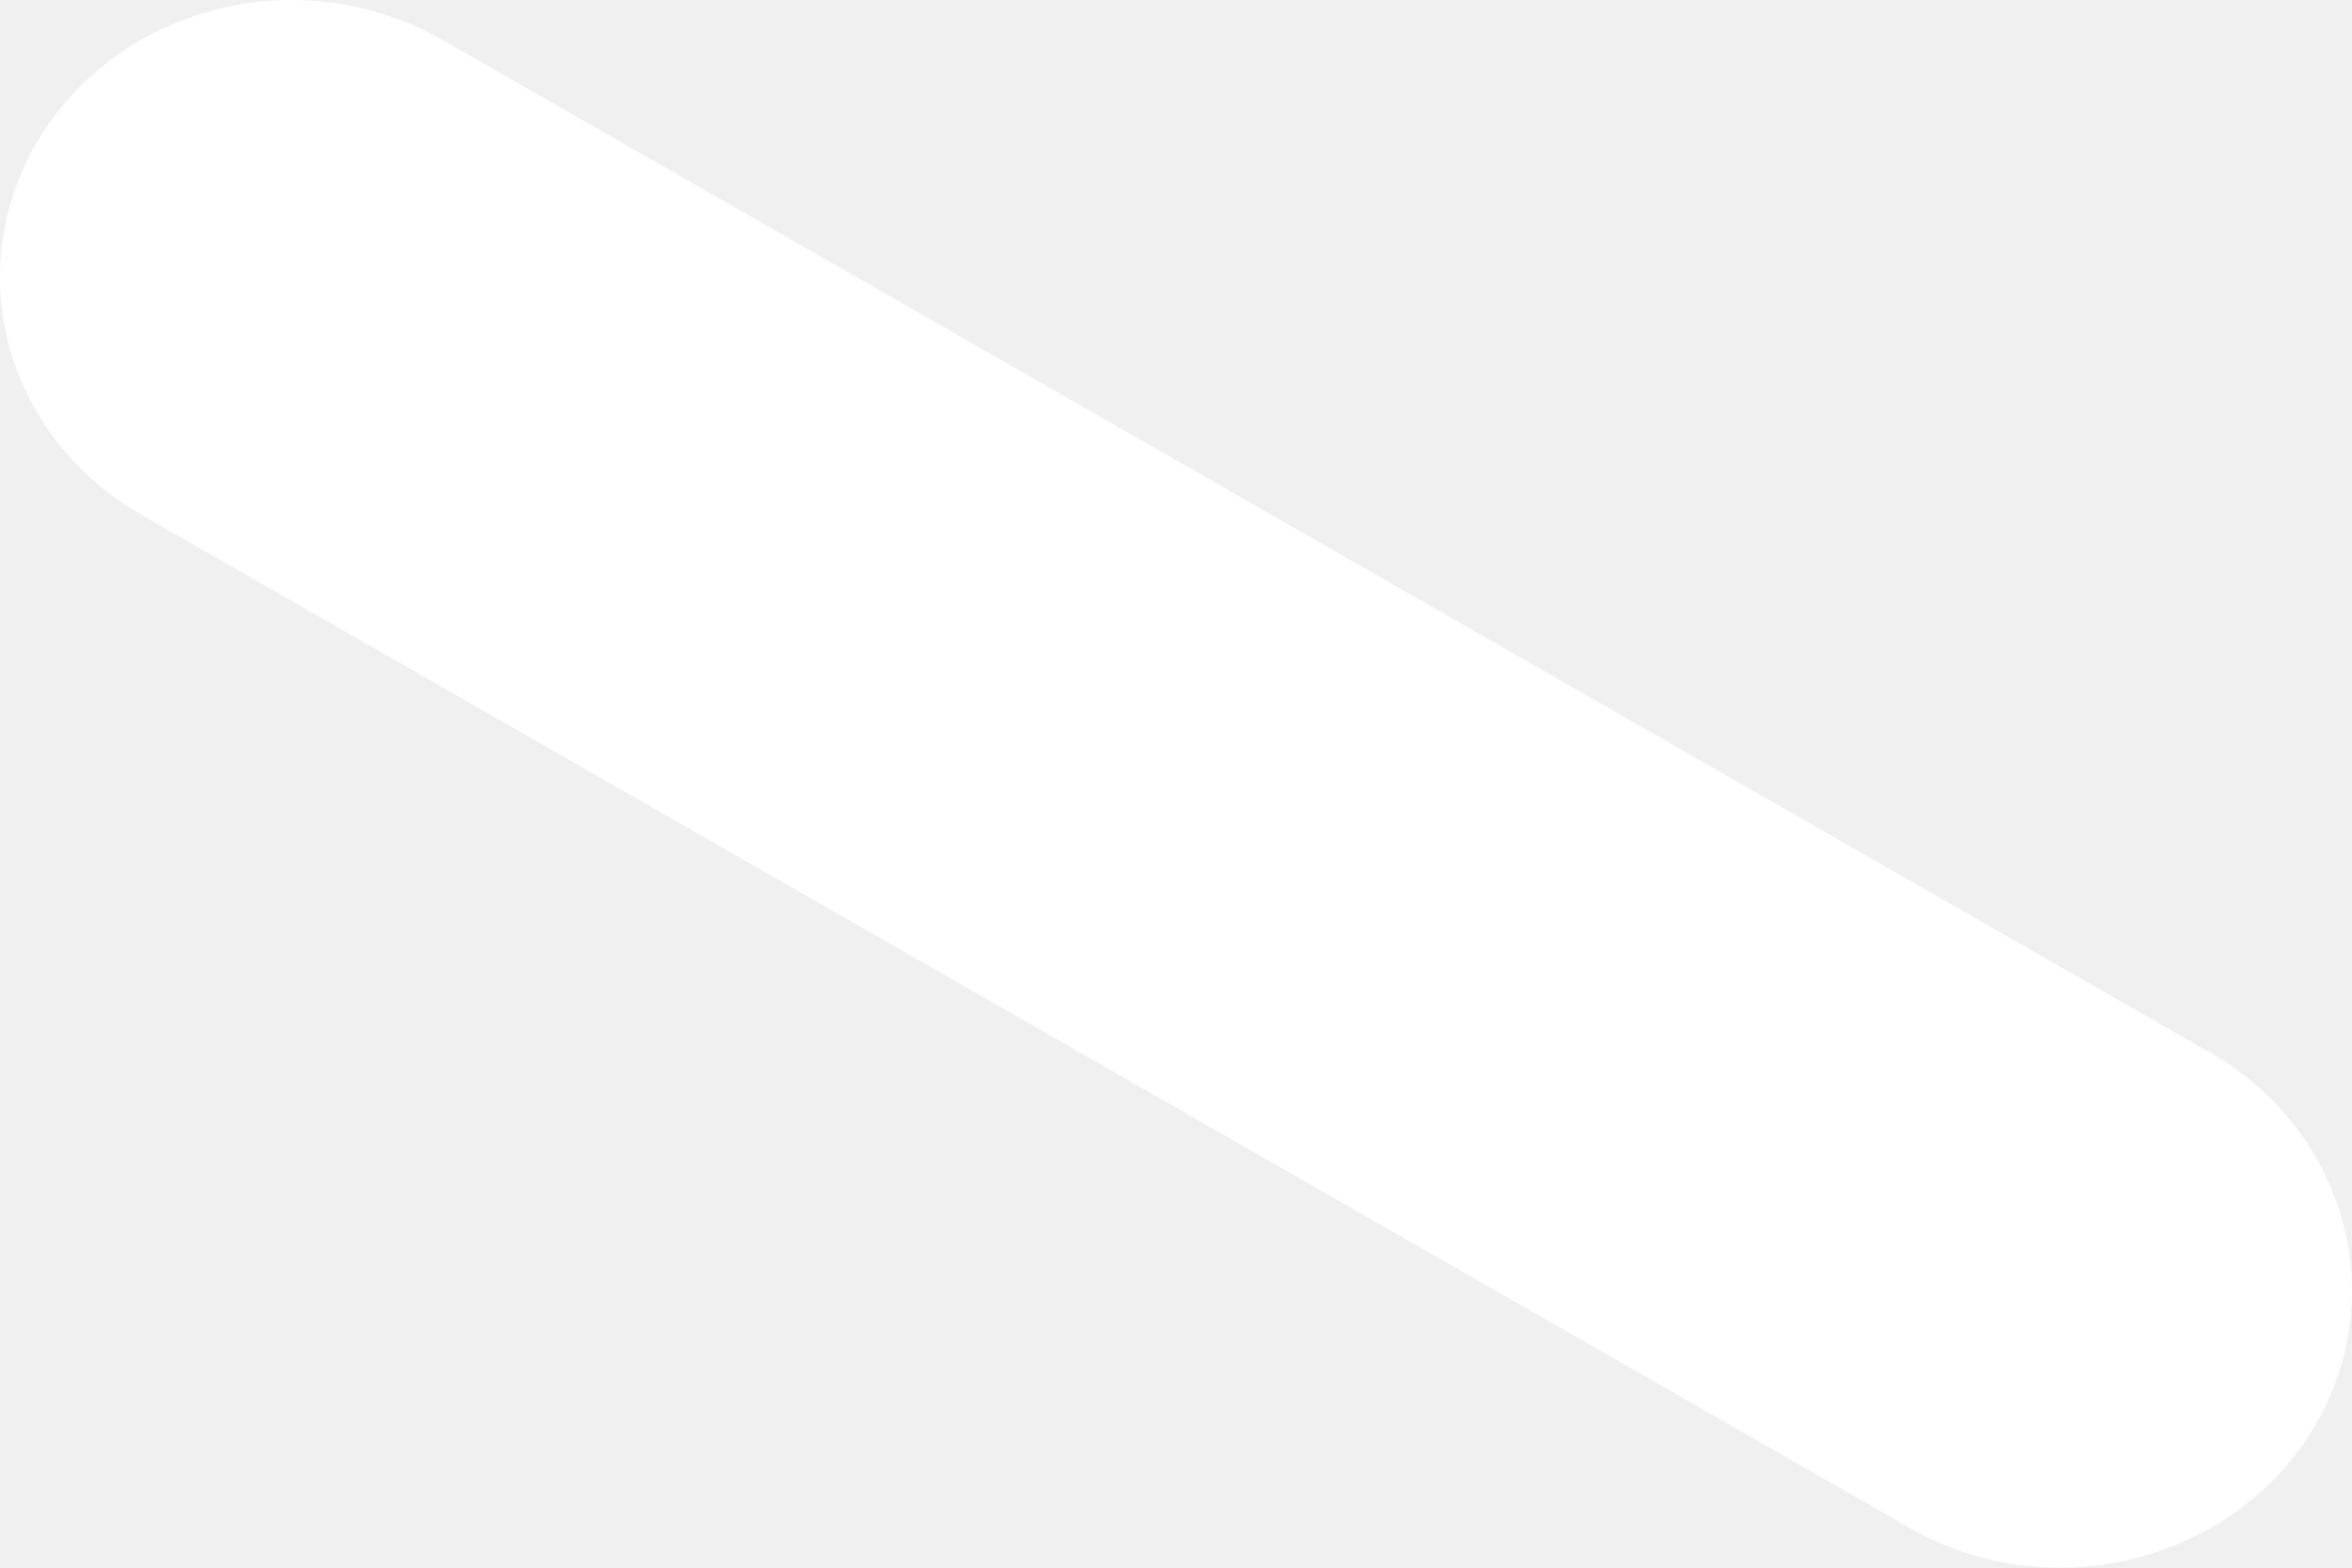
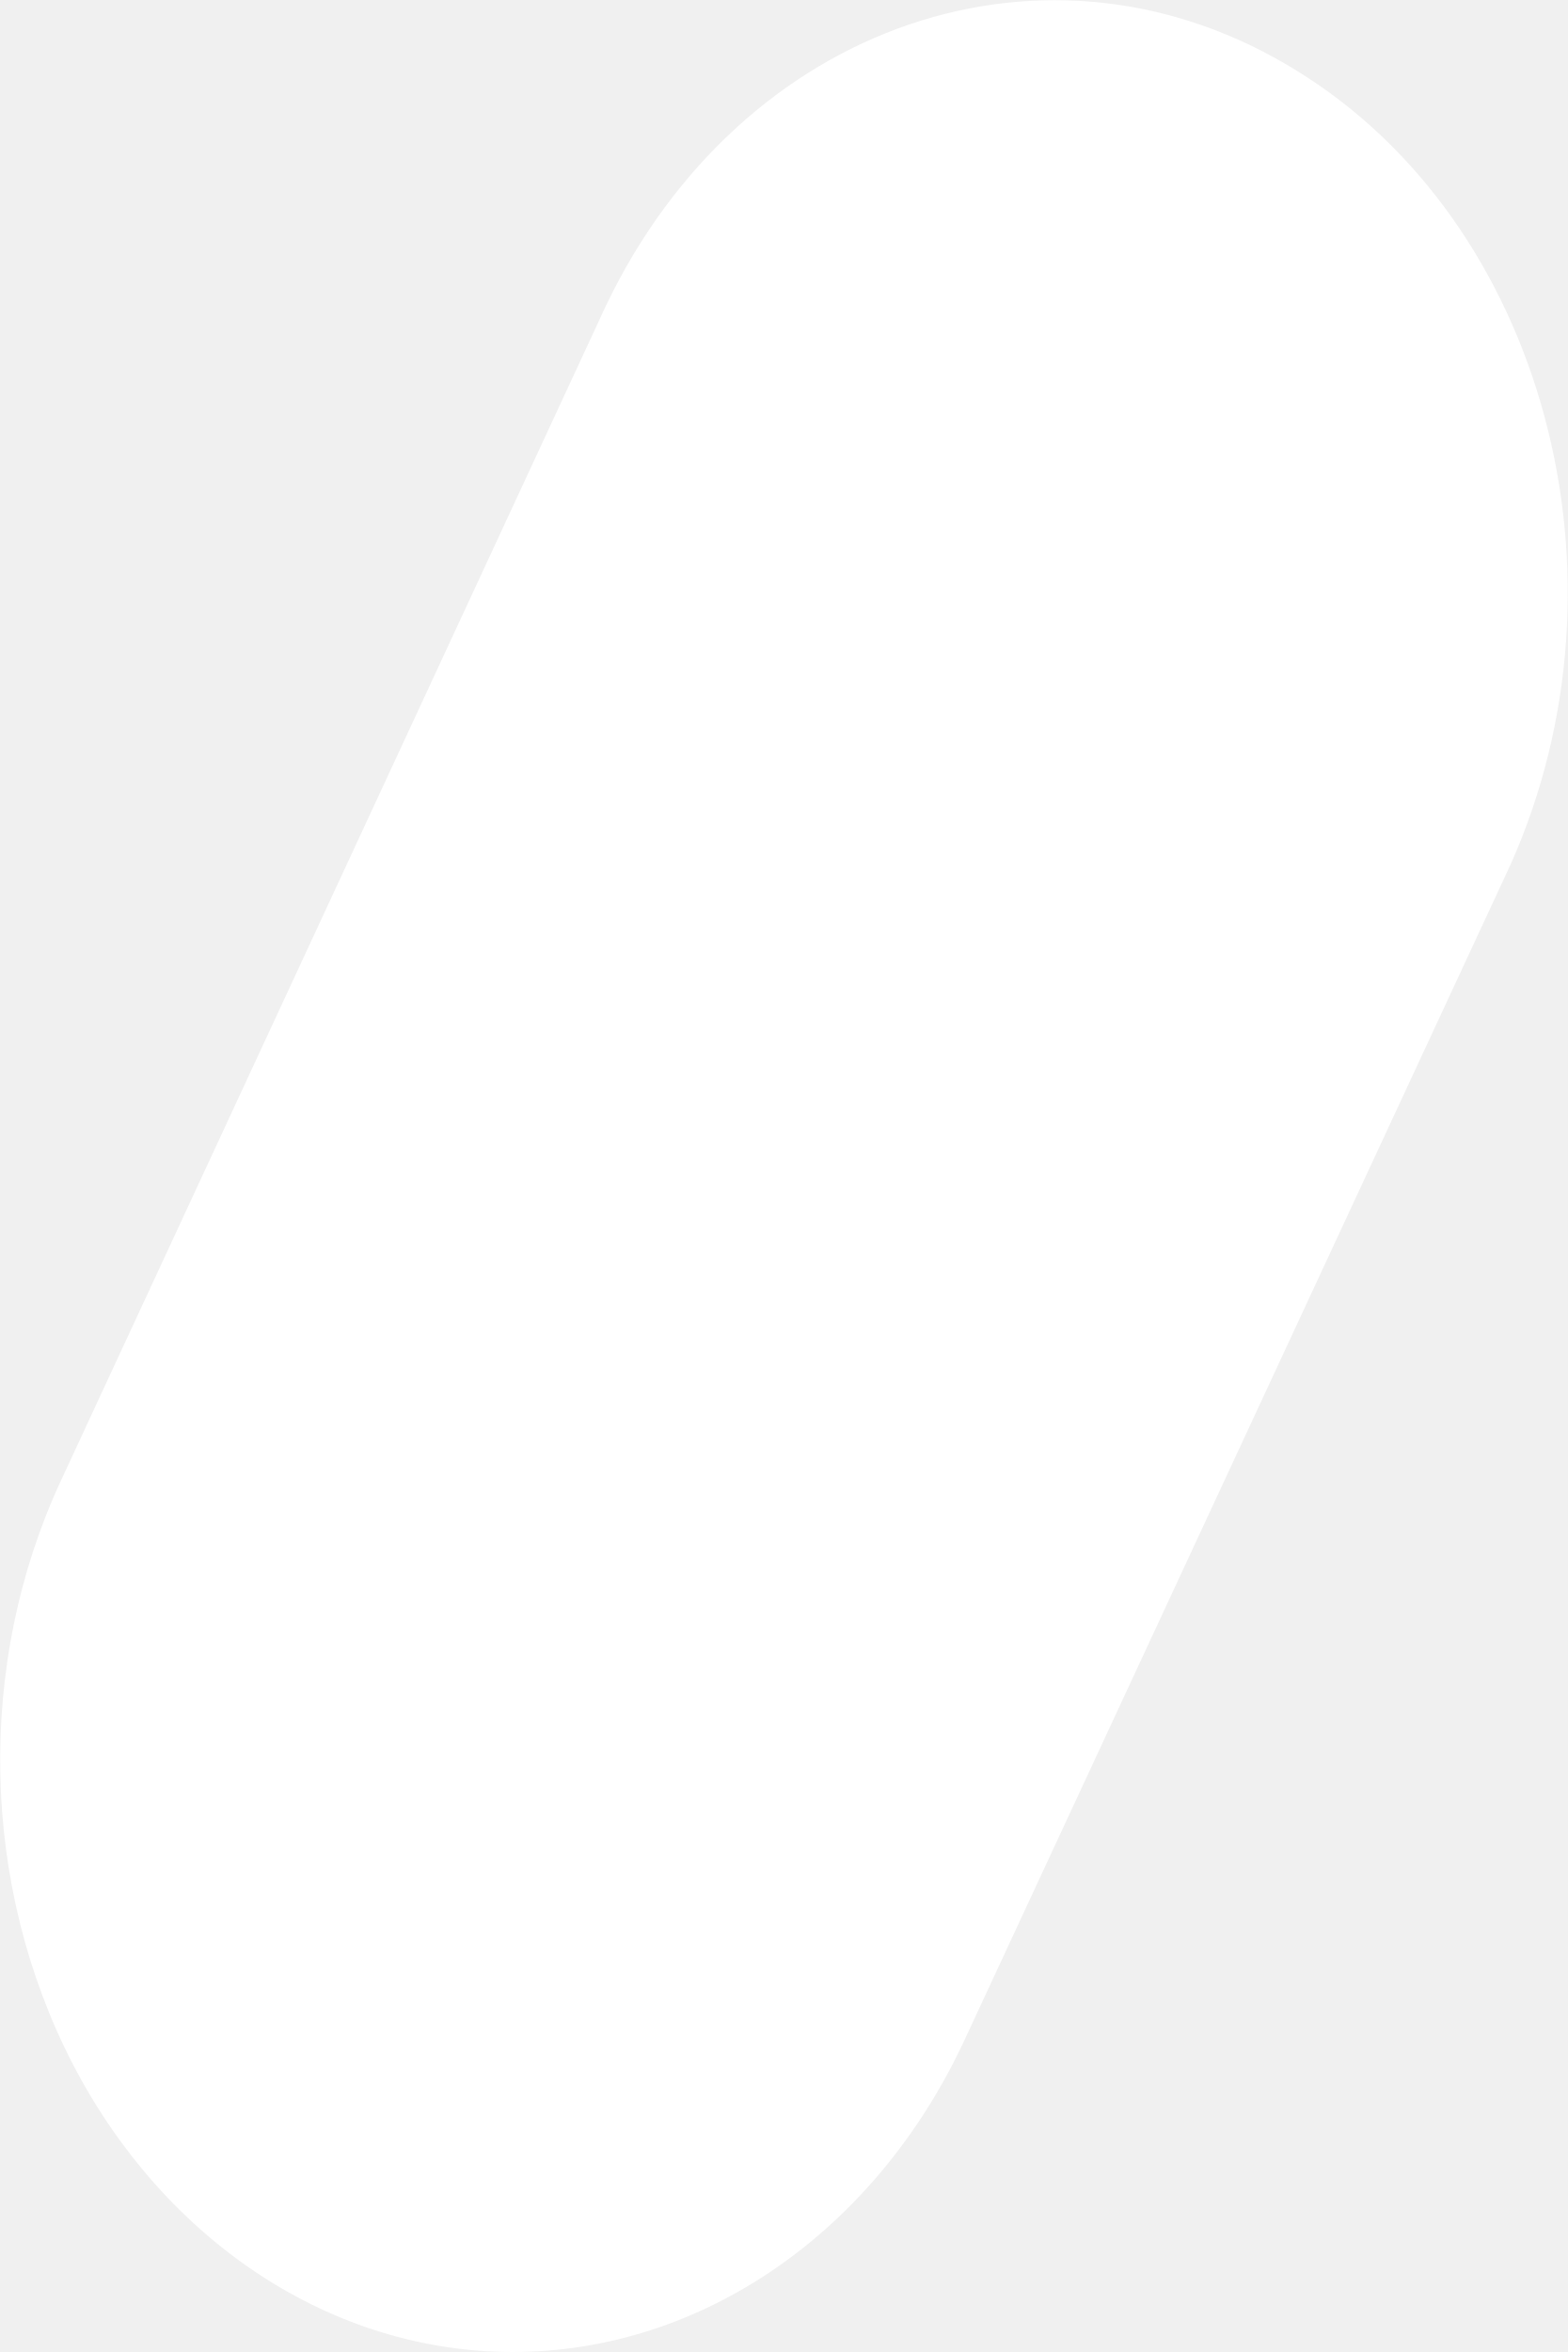
- <svg xmlns="http://www.w3.org/2000/svg" version="1.1" width="6px" height="4px">
-   <g transform="matrix(1 0 0 1 -1136 -90 )">
-     <path d="M 5.973 3.483  C 5.883 3.789  5.589 4  5.255 4  C 5.119 4  4.987 3.965  4.871 3.898  C 4.871 3.898  0.36 1.313  0.36 1.313  C 0.132 1.182  -0.005 0.946  0 0.694  C 0.005 0.441  0.152 0.21  0.385 0.088  C 0.617 -0.034  0.901 -0.029  1.129 0.102  C 1.129 0.102  5.64 2.687  5.64 2.687  C 5.926 2.851  6.062 3.177  5.973 3.483  Z " fill-rule="nonzero" fill="#ffffff" stroke="none" transform="matrix(1 0 0 1 1136 90 )" />
+ <svg xmlns="http://www.w3.org/2000/svg" version="1.1" width="2px" height="3px">
+   <g transform="matrix(1 0 0 1 -1139 -90 )">
+     <path d="M 1.231 2.601  C 1.117 2.847  0.895 3  0.654 3  C 0.424 3  0.211 2.86  0.093 2.633  C -0.025 2.405  -0.031 2.122  0.078 1.888  C 0.078 1.888  0.773 0.39  0.773 0.39  C 0.946 0.028  1.339 -0.105  1.654 0.09  C 1.97 0.284  2.091 0.736  1.927 1.103  C 1.927 1.103  1.231 2.601  1.231 2.601  Z " fill-rule="nonzero" fill="#ffffff" stroke="none" transform="matrix(1 0 0 1 1139 90 )" />
  </g>
</svg>
